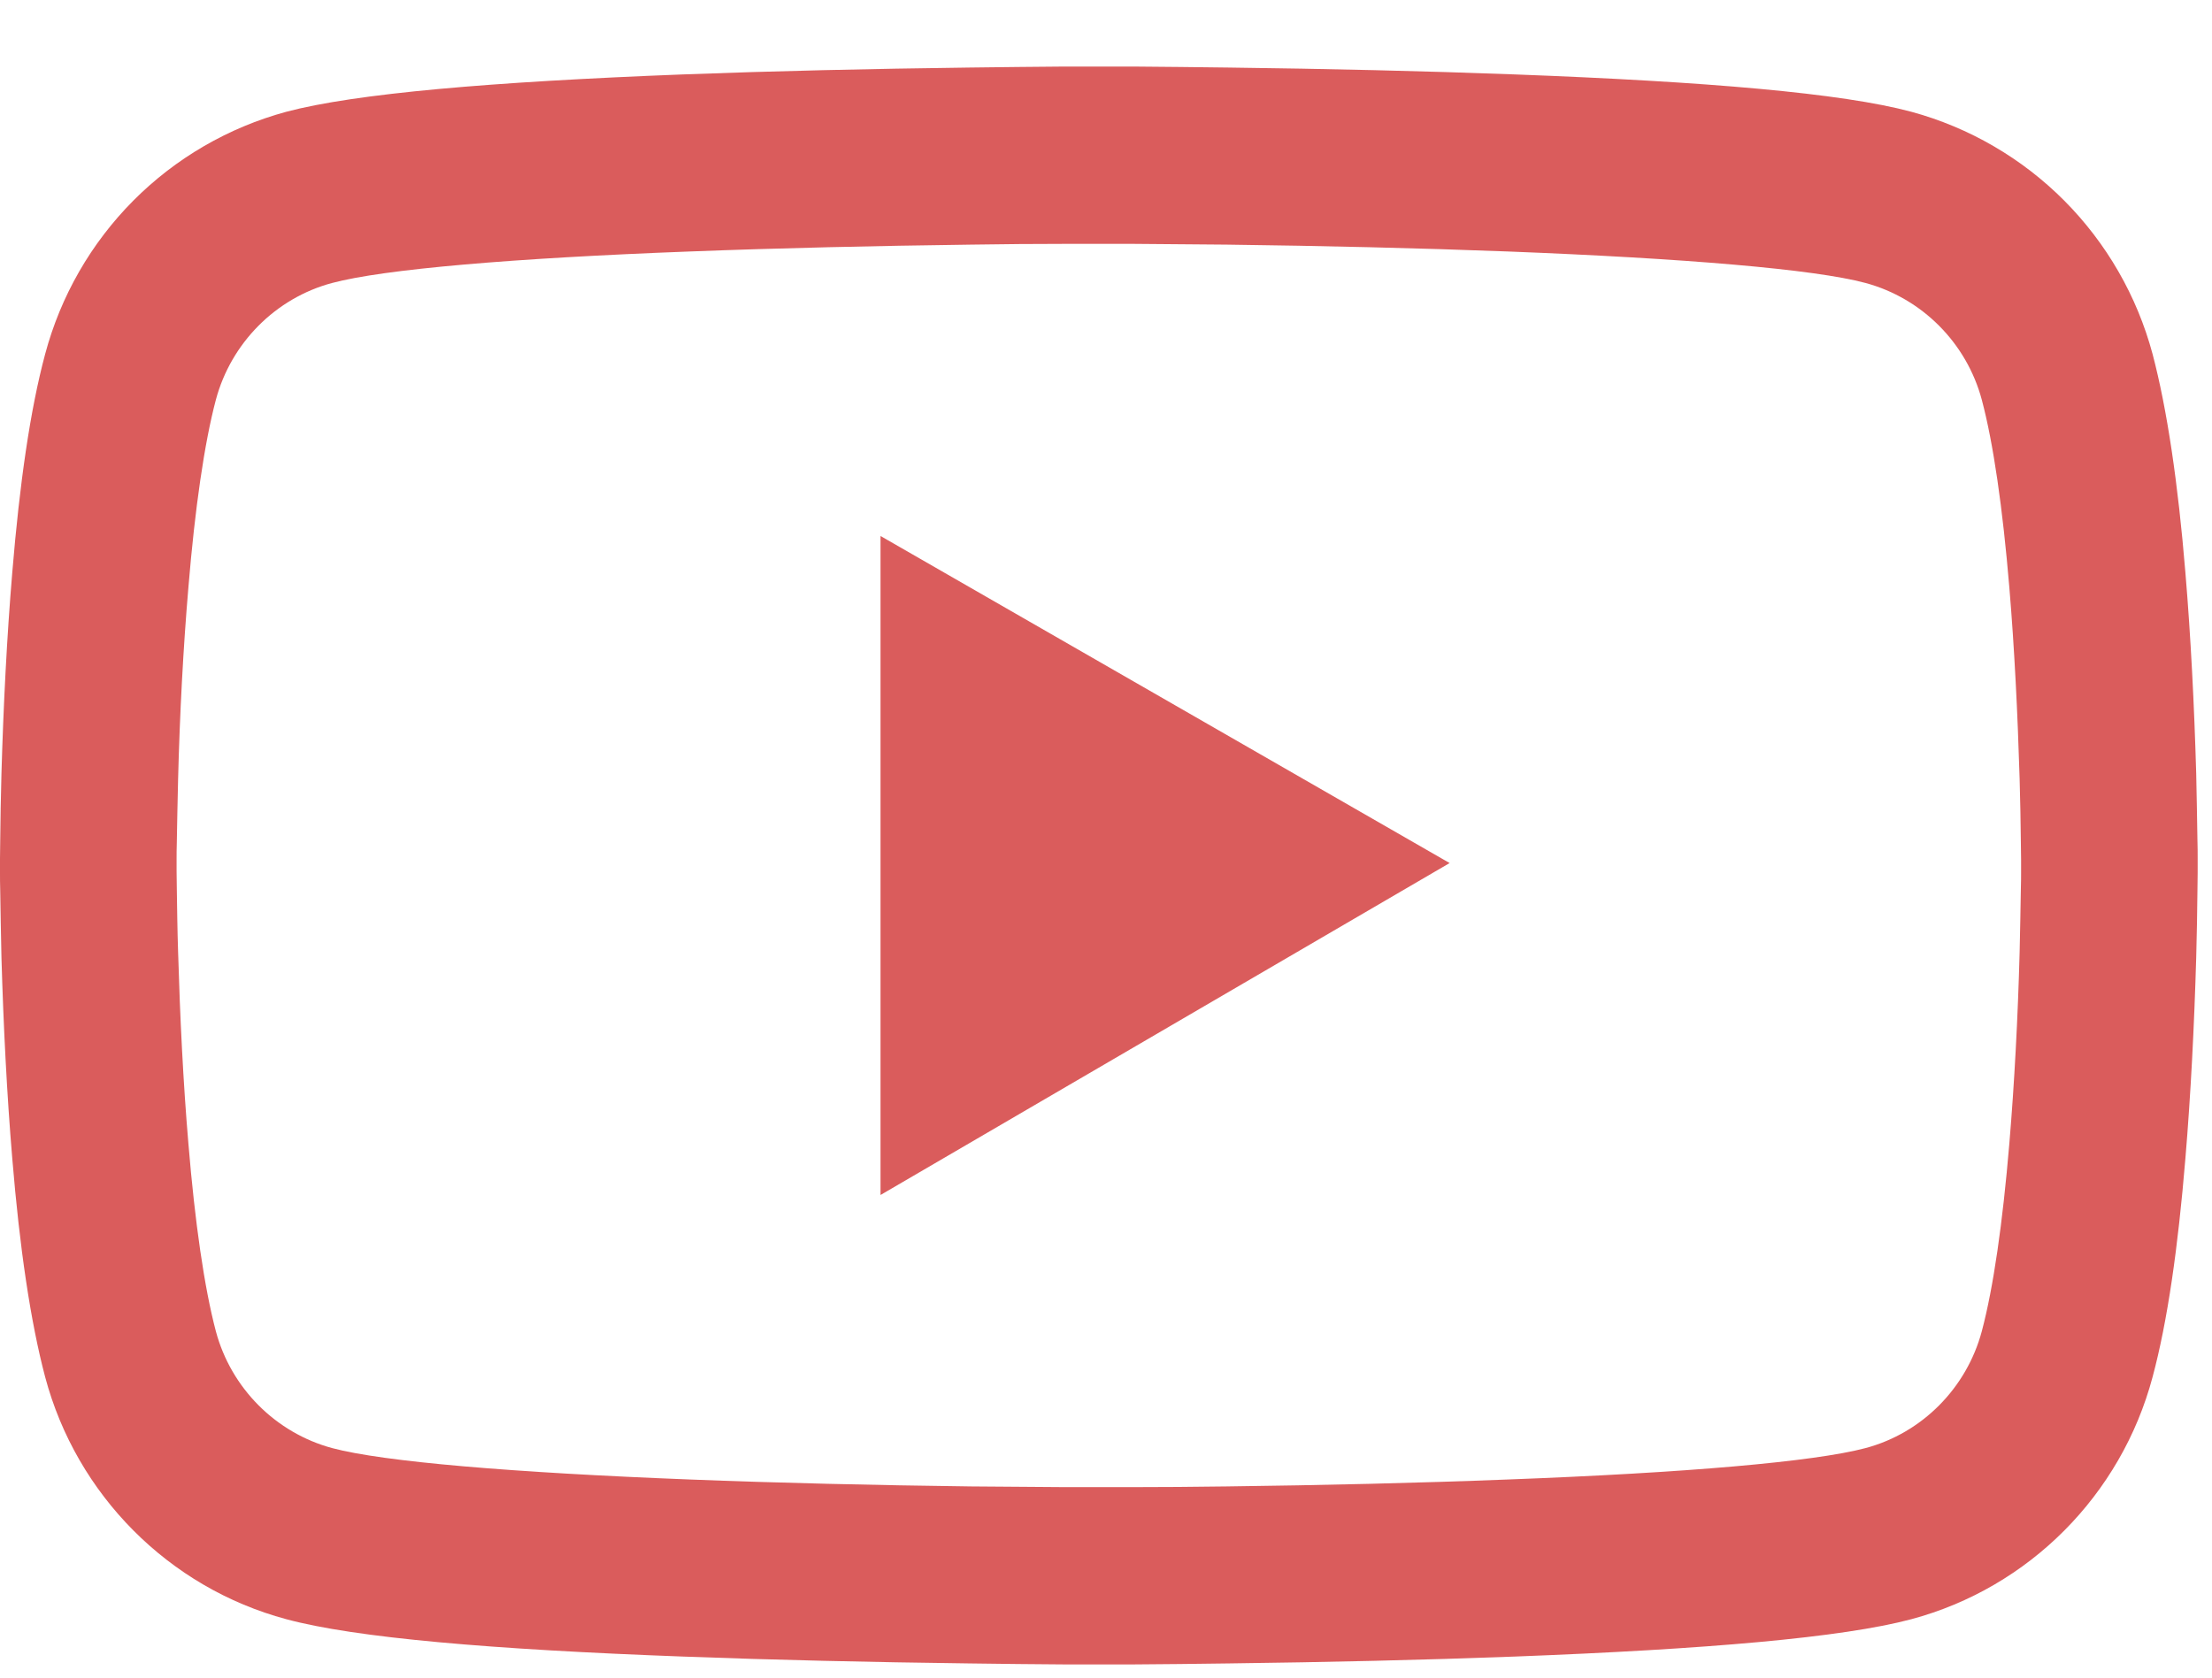
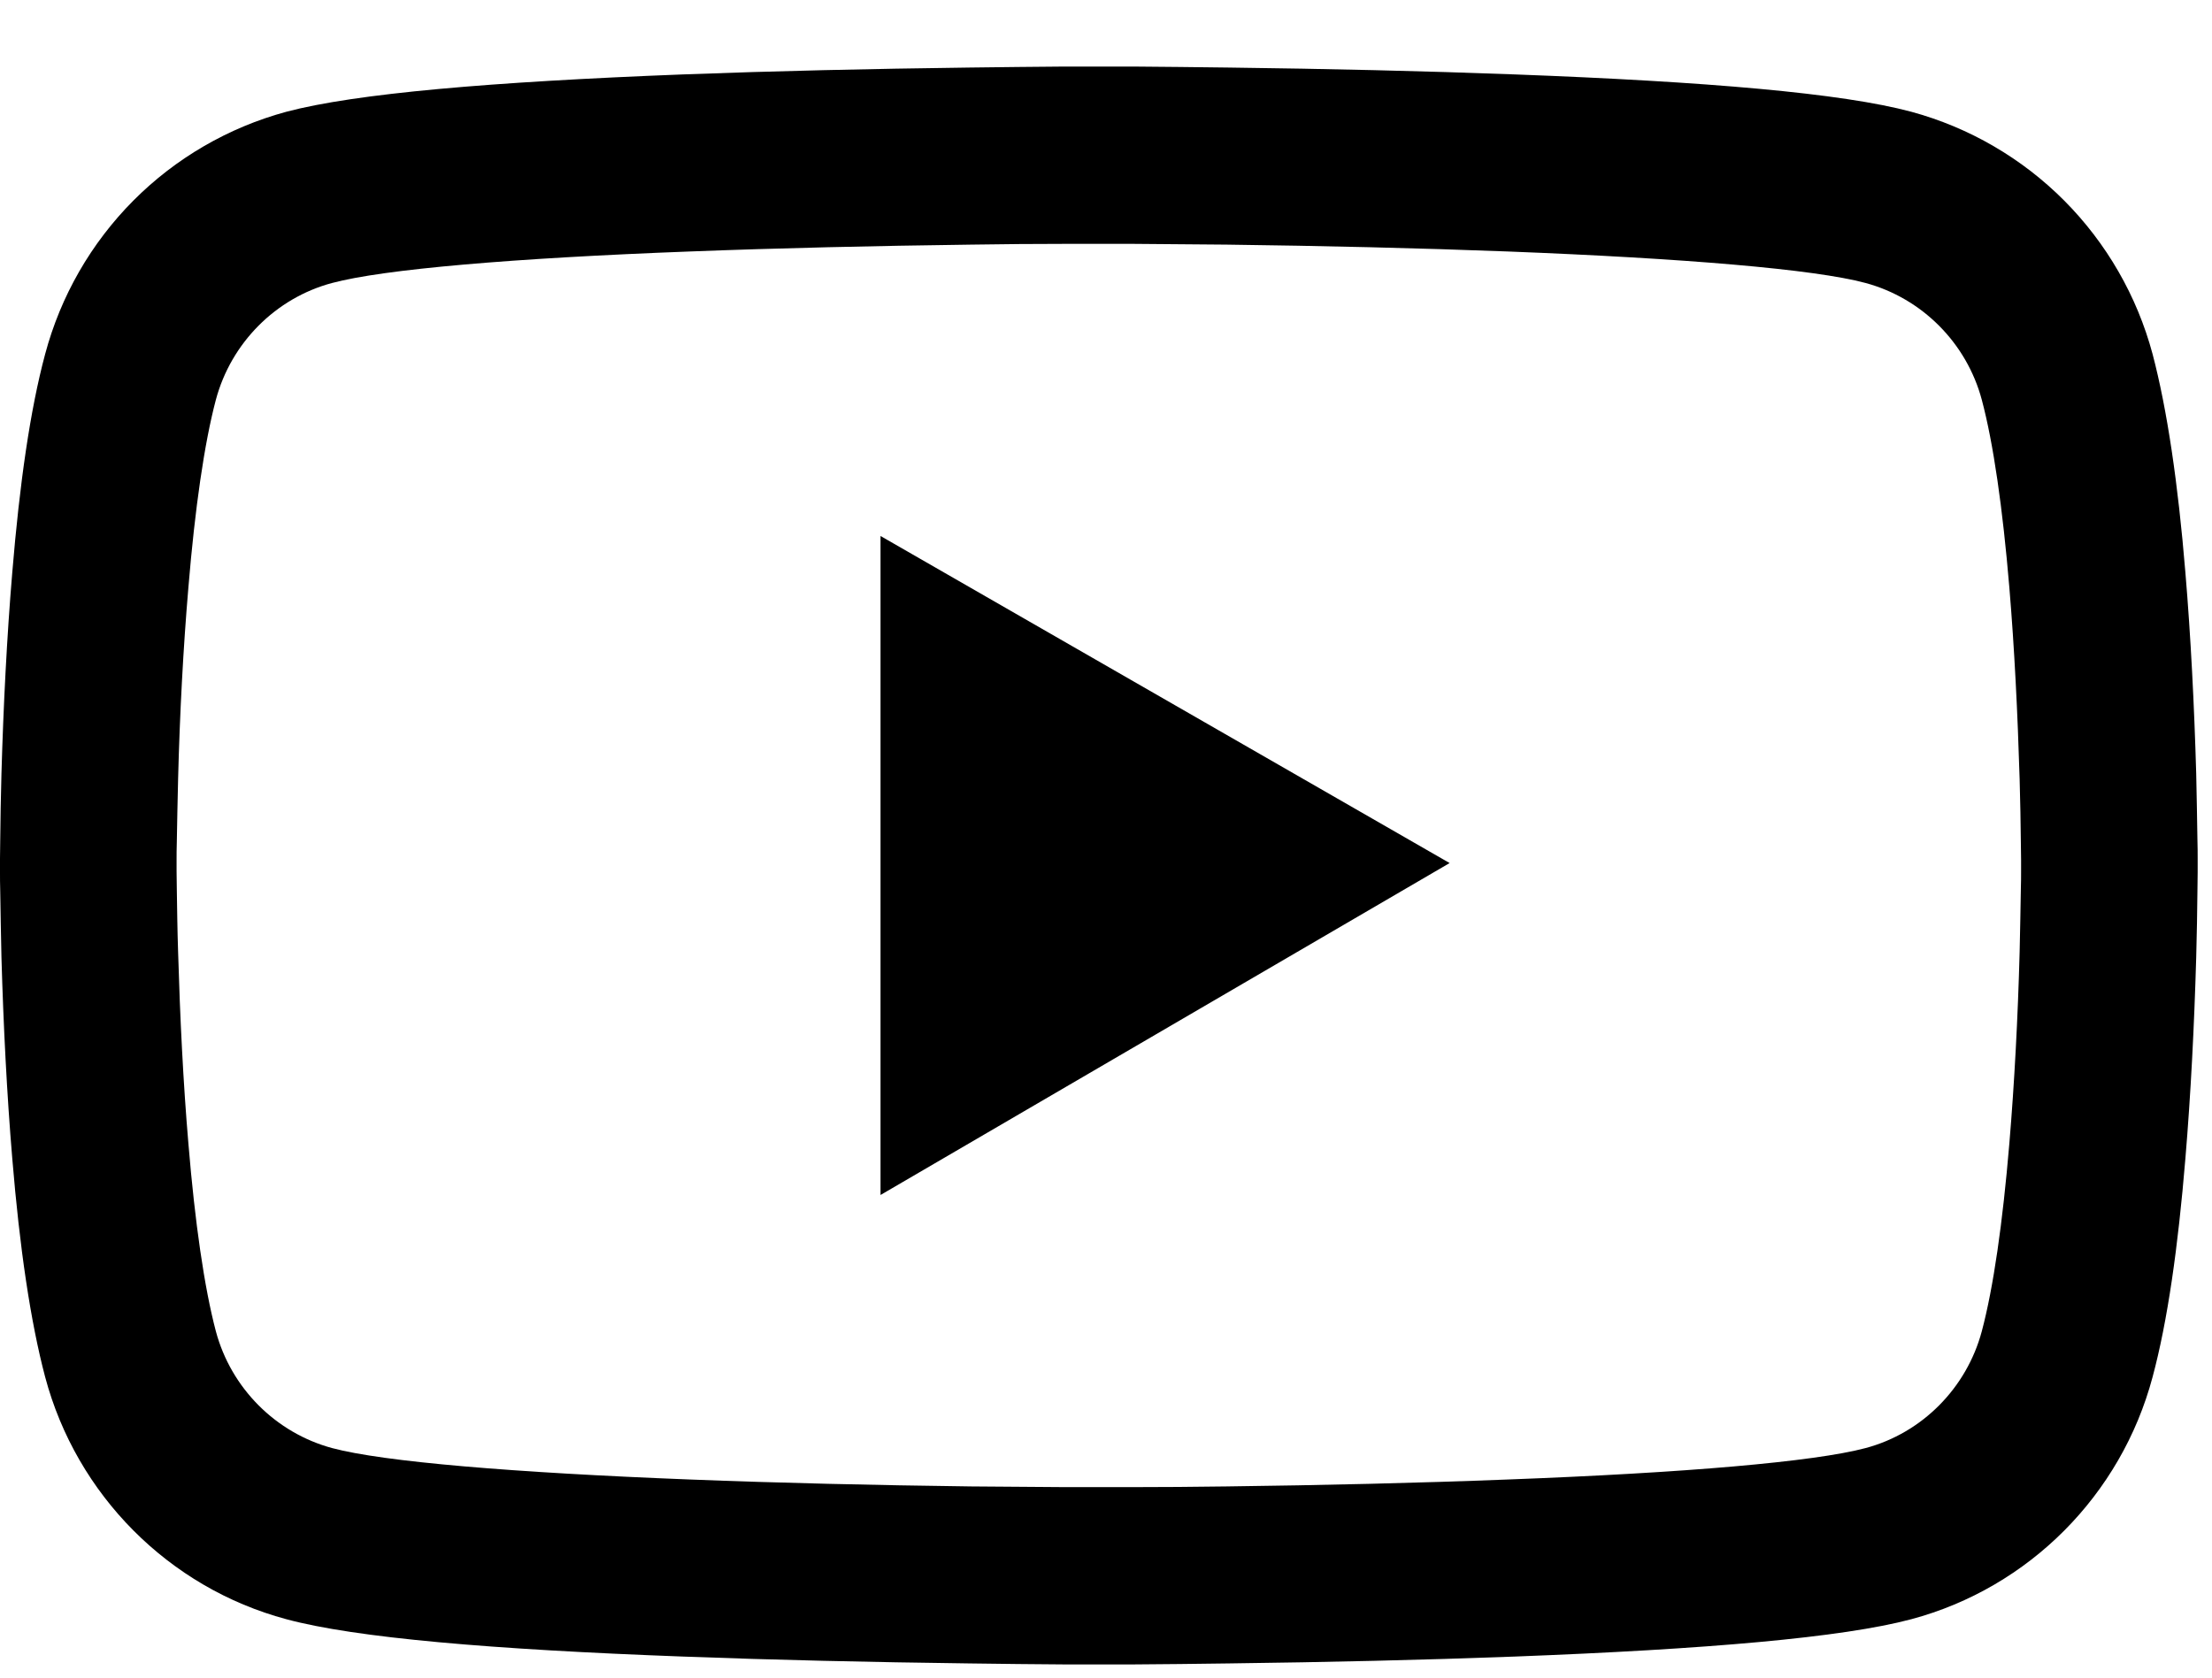
- <svg xmlns="http://www.w3.org/2000/svg" width="29" height="22" viewBox="0 0 29 22" fill="none">
-   <path d="M28.812 11.26C28.812 11.189 28.812 11.108 28.809 11.015C28.806 10.754 28.799 10.46 28.793 10.147C28.767 9.248 28.722 8.351 28.651 7.506C28.555 6.342 28.413 5.372 28.221 4.643C28.017 3.882 27.618 3.189 27.063 2.631C26.508 2.074 25.817 1.672 25.059 1.466C24.149 1.221 22.368 1.07 19.86 0.976C18.667 0.931 17.39 0.902 16.114 0.886C15.667 0.88 15.252 0.876 14.879 0.873H13.933C13.56 0.876 13.146 0.88 12.699 0.886C11.422 0.902 10.145 0.931 8.952 0.976C6.444 1.073 4.659 1.225 3.753 1.466C2.994 1.672 2.303 2.073 1.748 2.631C1.194 3.188 0.795 3.882 0.592 4.643C0.396 5.372 0.257 6.342 0.161 7.506C0.09 8.351 0.045 9.248 0.019 10.147C0.01 10.46 0.006 10.754 0.003 11.015C0.003 11.108 0 11.189 0 11.26V11.441C0 11.511 -4.91148e-08 11.592 0.003 11.686C0.006 11.947 0.013 12.24 0.019 12.553C0.045 13.453 0.09 14.349 0.161 15.194C0.257 16.358 0.399 17.329 0.592 18.058C1.003 19.602 2.212 20.821 3.753 21.234C4.659 21.479 6.444 21.631 8.952 21.724C10.145 21.769 11.422 21.798 12.699 21.814C13.146 21.821 13.56 21.824 13.933 21.827H14.879C15.252 21.824 15.667 21.821 16.114 21.814C17.39 21.798 18.667 21.769 19.86 21.724C22.368 21.628 24.153 21.476 25.059 21.234C26.6 20.821 27.809 19.606 28.221 18.058C28.417 17.329 28.555 16.358 28.651 15.194C28.722 14.349 28.767 13.453 28.793 12.553C28.802 12.24 28.806 11.947 28.809 11.686C28.809 11.592 28.812 11.511 28.812 11.441V11.26ZM26.497 11.428C26.497 11.495 26.497 11.569 26.494 11.657C26.491 11.908 26.484 12.185 26.478 12.485C26.455 13.343 26.41 14.201 26.343 14.997C26.256 16.036 26.134 16.887 25.982 17.458C25.783 18.203 25.198 18.793 24.458 18.99C23.783 19.17 22.082 19.315 19.77 19.402C18.599 19.448 17.339 19.477 16.081 19.493C15.641 19.499 15.232 19.502 14.866 19.502H13.946L12.731 19.493C11.473 19.477 10.216 19.448 9.042 19.402C6.73 19.312 5.026 19.17 4.354 18.99C3.614 18.79 3.029 18.203 2.83 17.458C2.679 16.887 2.556 16.036 2.47 14.997C2.402 14.201 2.36 13.343 2.335 12.485C2.325 12.185 2.322 11.905 2.318 11.657C2.318 11.569 2.315 11.492 2.315 11.428V11.273C2.315 11.205 2.315 11.131 2.318 11.044C2.322 10.792 2.328 10.515 2.335 10.215C2.357 9.357 2.402 8.5 2.47 7.703C2.556 6.665 2.679 5.813 2.83 5.243C3.029 4.498 3.614 3.908 4.354 3.711C5.029 3.53 6.73 3.385 9.042 3.298C10.213 3.253 11.473 3.224 12.731 3.208C13.171 3.201 13.58 3.198 13.946 3.198H14.866L16.081 3.208C17.339 3.224 18.596 3.253 19.77 3.298C22.082 3.388 23.786 3.53 24.458 3.711C25.198 3.911 25.783 4.498 25.982 5.243C26.134 5.813 26.256 6.665 26.343 7.703C26.41 8.5 26.452 9.357 26.478 10.215C26.487 10.515 26.491 10.796 26.494 11.044C26.494 11.131 26.497 11.208 26.497 11.273V11.428ZM11.544 15.671L19.005 11.318L11.544 7.029V15.671Z" fill="#DA5C5C" />
+ <svg xmlns="http://www.w3.org/2000/svg" width="29" height="22" viewBox="0 0 29 22">
+   <path d="M28.812 11.26C28.812 11.189 28.812 11.108 28.809 11.015C28.806 10.754 28.799 10.46 28.793 10.147C28.767 9.248 28.722 8.351 28.651 7.506C28.555 6.342 28.413 5.372 28.221 4.643C28.017 3.882 27.618 3.189 27.063 2.631C26.508 2.074 25.817 1.672 25.059 1.466C24.149 1.221 22.368 1.07 19.86 0.976C18.667 0.931 17.39 0.902 16.114 0.886C15.667 0.88 15.252 0.876 14.879 0.873H13.933C13.56 0.876 13.146 0.88 12.699 0.886C11.422 0.902 10.145 0.931 8.952 0.976C6.444 1.073 4.659 1.225 3.753 1.466C2.994 1.672 2.303 2.073 1.748 2.631C1.194 3.188 0.795 3.882 0.592 4.643C0.396 5.372 0.257 6.342 0.161 7.506C0.09 8.351 0.045 9.248 0.019 10.147C0.01 10.46 0.006 10.754 0.003 11.015C0.003 11.108 0 11.189 0 11.26V11.441C0 11.511 -4.91148e-08 11.592 0.003 11.686C0.006 11.947 0.013 12.24 0.019 12.553C0.045 13.453 0.09 14.349 0.161 15.194C0.257 16.358 0.399 17.329 0.592 18.058C1.003 19.602 2.212 20.821 3.753 21.234C4.659 21.479 6.444 21.631 8.952 21.724C10.145 21.769 11.422 21.798 12.699 21.814C13.146 21.821 13.56 21.824 13.933 21.827H14.879C15.252 21.824 15.667 21.821 16.114 21.814C17.39 21.798 18.667 21.769 19.86 21.724C22.368 21.628 24.153 21.476 25.059 21.234C26.6 20.821 27.809 19.606 28.221 18.058C28.417 17.329 28.555 16.358 28.651 15.194C28.722 14.349 28.767 13.453 28.793 12.553C28.802 12.24 28.806 11.947 28.809 11.686C28.809 11.592 28.812 11.511 28.812 11.441V11.26ZM26.497 11.428C26.497 11.495 26.497 11.569 26.494 11.657C26.491 11.908 26.484 12.185 26.478 12.485C26.455 13.343 26.41 14.201 26.343 14.997C26.256 16.036 26.134 16.887 25.982 17.458C25.783 18.203 25.198 18.793 24.458 18.99C23.783 19.17 22.082 19.315 19.77 19.402C18.599 19.448 17.339 19.477 16.081 19.493C15.641 19.499 15.232 19.502 14.866 19.502H13.946L12.731 19.493C11.473 19.477 10.216 19.448 9.042 19.402C6.73 19.312 5.026 19.17 4.354 18.99C3.614 18.79 3.029 18.203 2.83 17.458C2.679 16.887 2.556 16.036 2.47 14.997C2.402 14.201 2.36 13.343 2.335 12.485C2.325 12.185 2.322 11.905 2.318 11.657C2.318 11.569 2.315 11.492 2.315 11.428V11.273C2.315 11.205 2.315 11.131 2.318 11.044C2.322 10.792 2.328 10.515 2.335 10.215C2.357 9.357 2.402 8.5 2.47 7.703C2.556 6.665 2.679 5.813 2.83 5.243C3.029 4.498 3.614 3.908 4.354 3.711C5.029 3.53 6.73 3.385 9.042 3.298C10.213 3.253 11.473 3.224 12.731 3.208C13.171 3.201 13.58 3.198 13.946 3.198H14.866L16.081 3.208C17.339 3.224 18.596 3.253 19.77 3.298C22.082 3.388 23.786 3.53 24.458 3.711C25.198 3.911 25.783 4.498 25.982 5.243C26.134 5.813 26.256 6.665 26.343 7.703C26.41 8.5 26.452 9.357 26.478 10.215C26.487 10.515 26.491 10.796 26.494 11.044C26.494 11.131 26.497 11.208 26.497 11.273V11.428ZM11.544 15.671L19.005 11.318L11.544 7.029V15.671Z" />
</svg>
